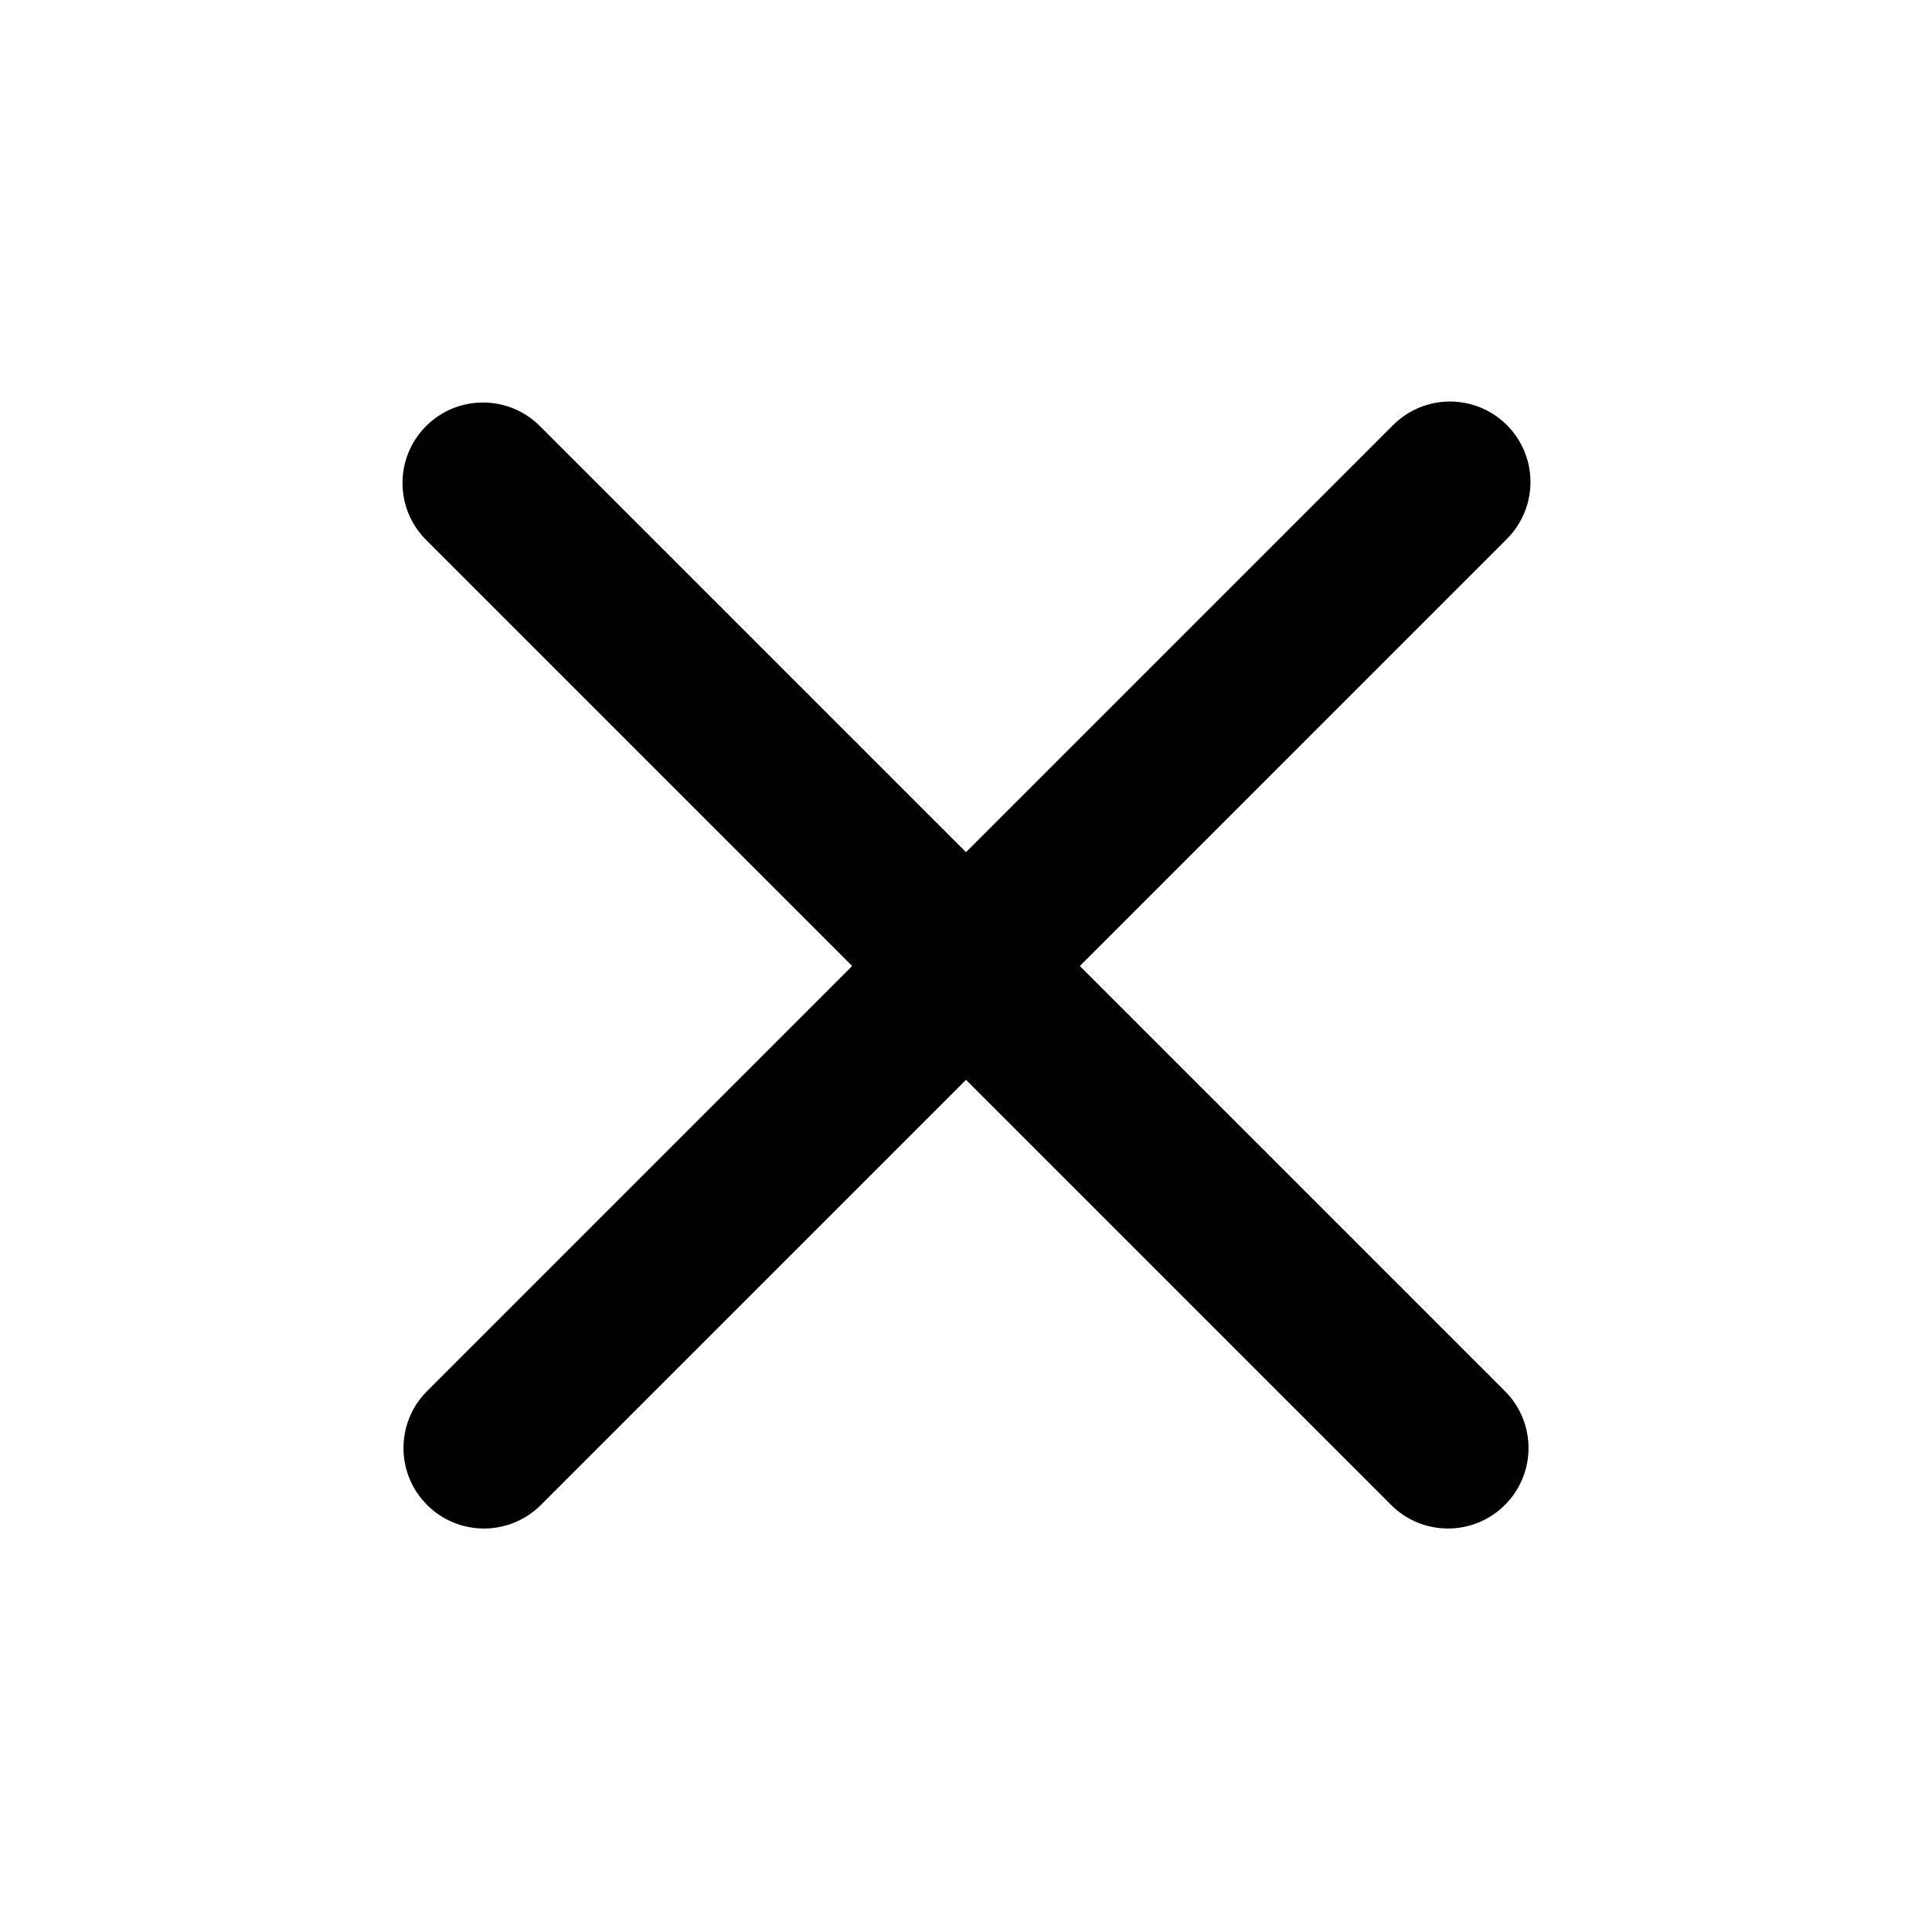
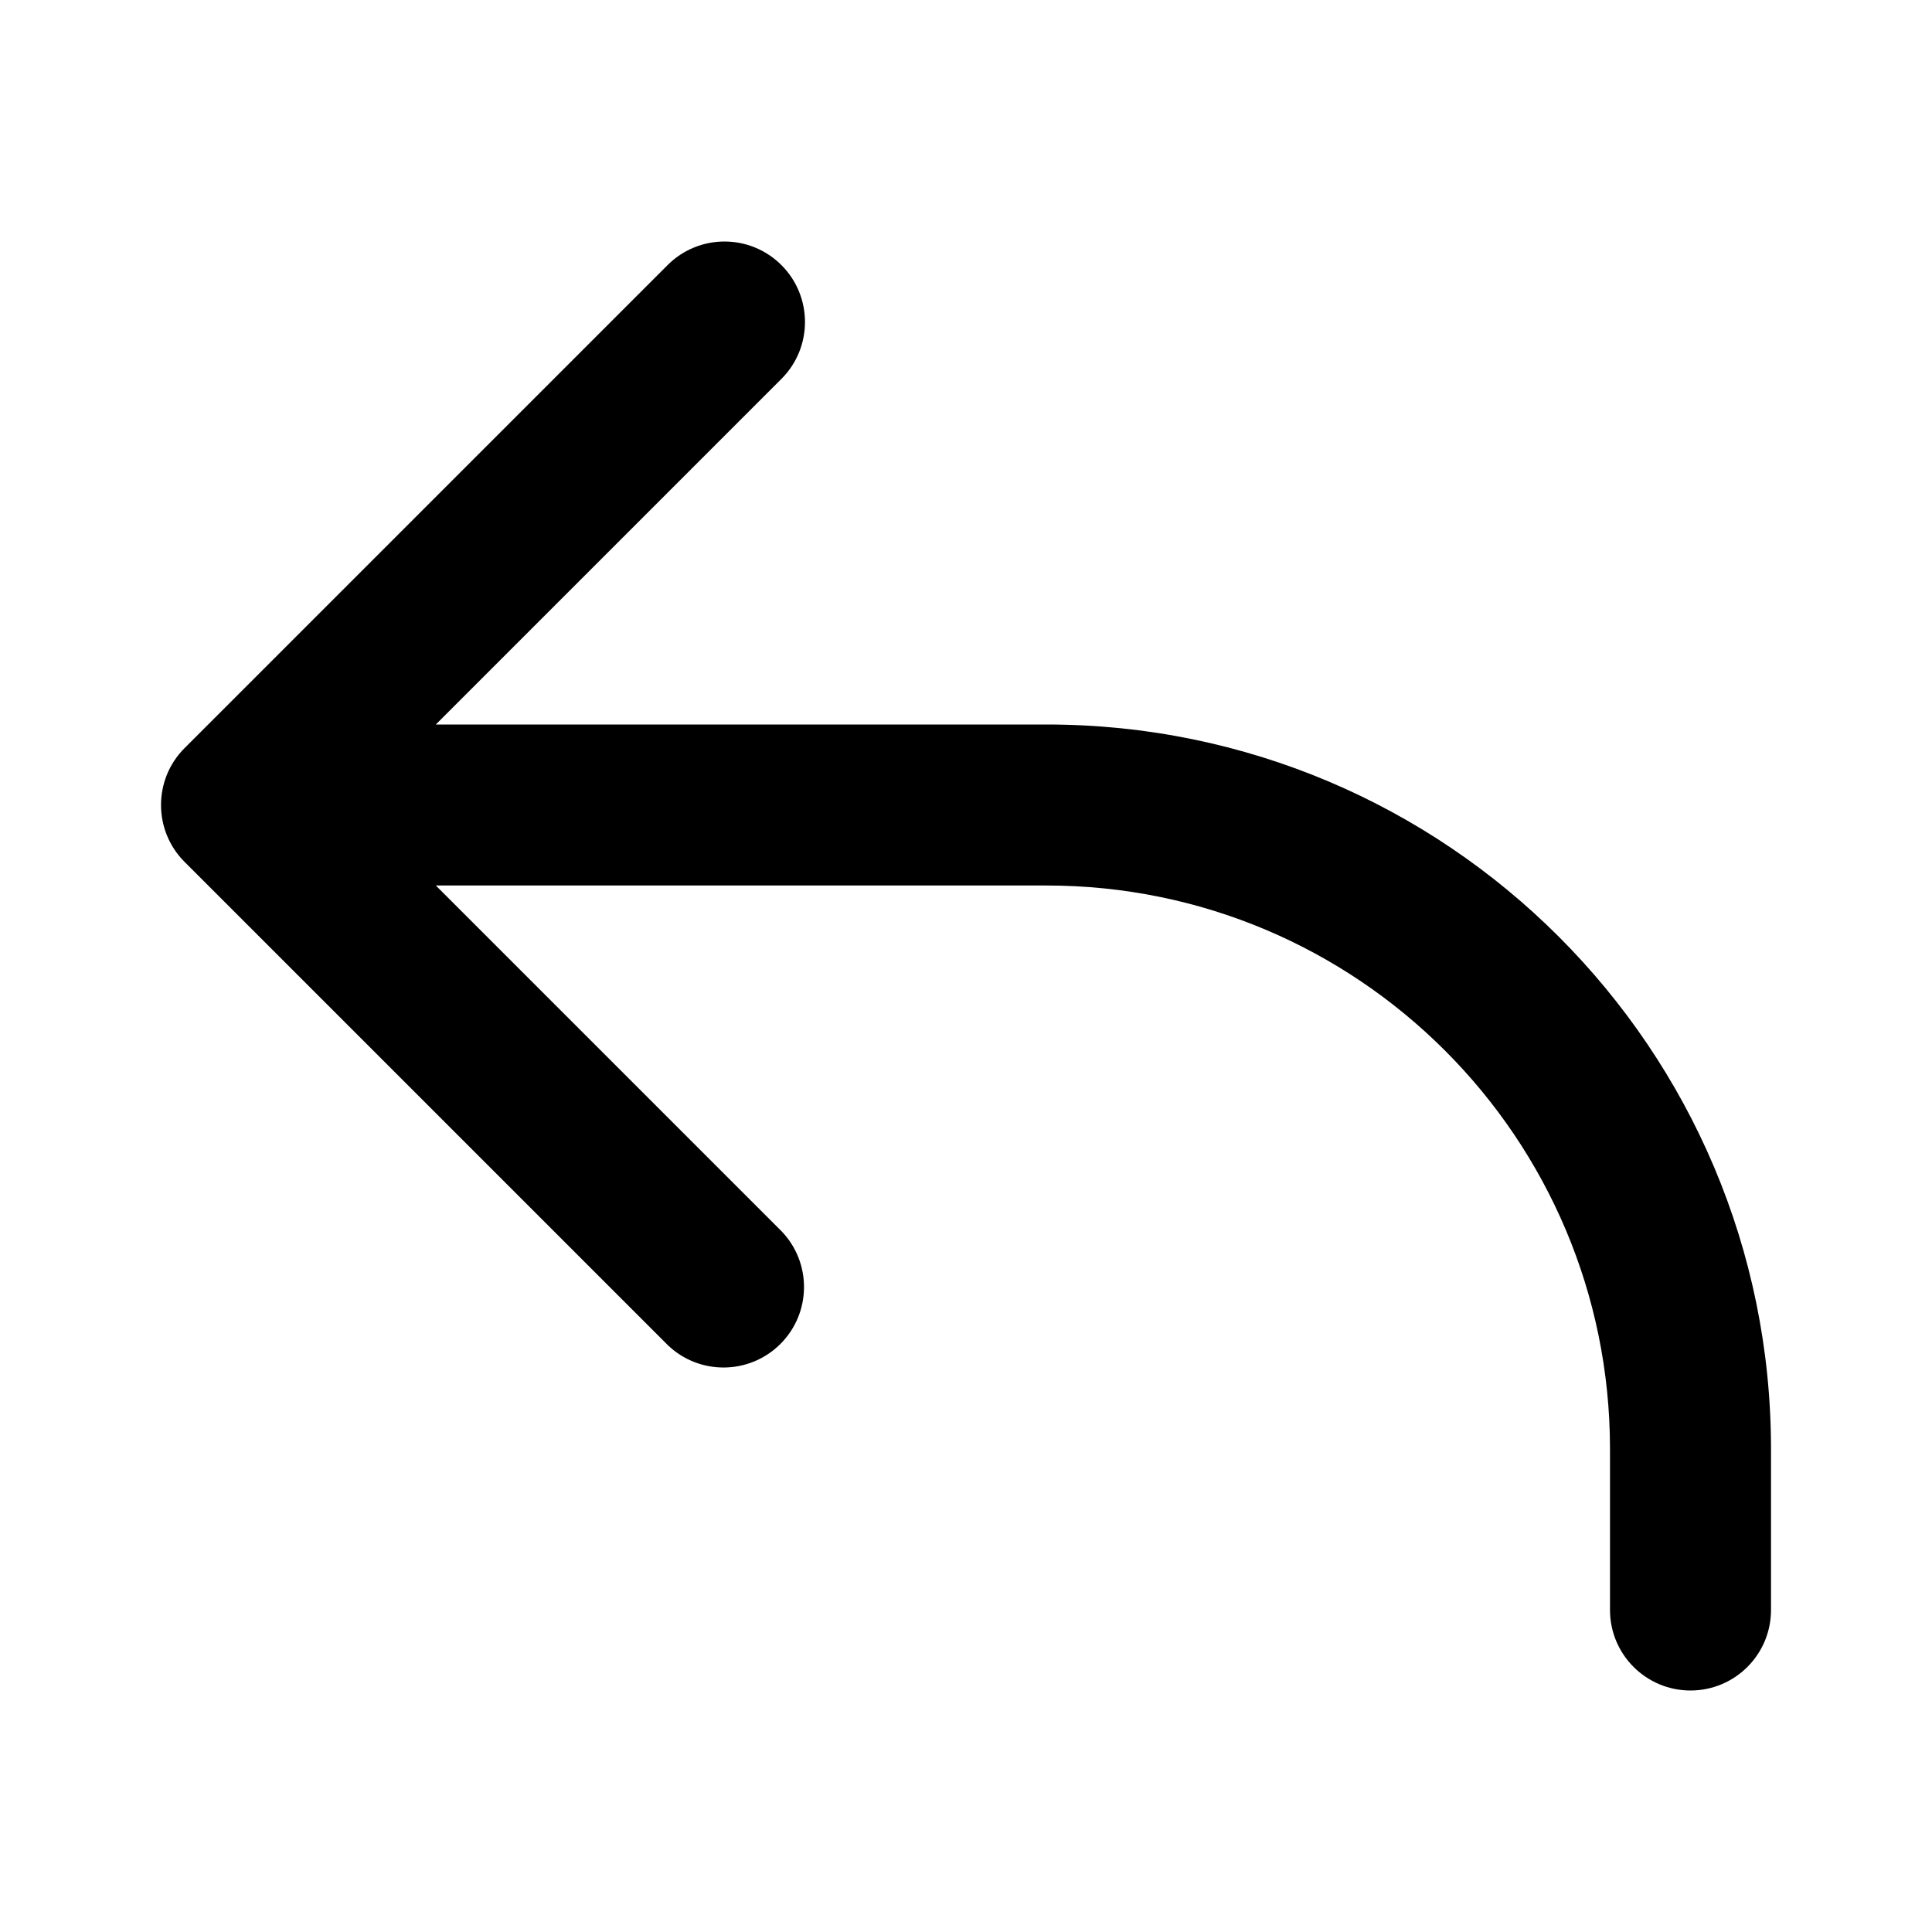
<svg xmlns="http://www.w3.org/2000/svg" fill="currentColor" viewBox="0 0 24 24">
-   <path fill-rule="evenodd" d="M5.293 5.293a1 1 0 011.414 0L12 10.586l5.293-5.293a1 1 0 111.414 1.414L13.414 12l5.293 5.293a1 1 0 01-1.414 1.414L12 13.414l-5.293 5.293a1 1 0 01-1.414-1.414L10.586 12 5.293 6.707a1 1 0 010-1.414z" clip-rule="evenodd" />
+   <path fill-rule="evenodd" d="M9.707 3.293a1 1 0 010 1.414L5.414 9H13a9 9 0 019 9v2a1 1 0 11-2 0v-2a7 7 0 00-7-7H5.414l4.293 4.293a1 1 0 01-1.414 1.414l-6-6a1 1 0 010-1.414l6-6a1 1 0 011.414 0z" clip-rule="evenodd" />
</svg>
